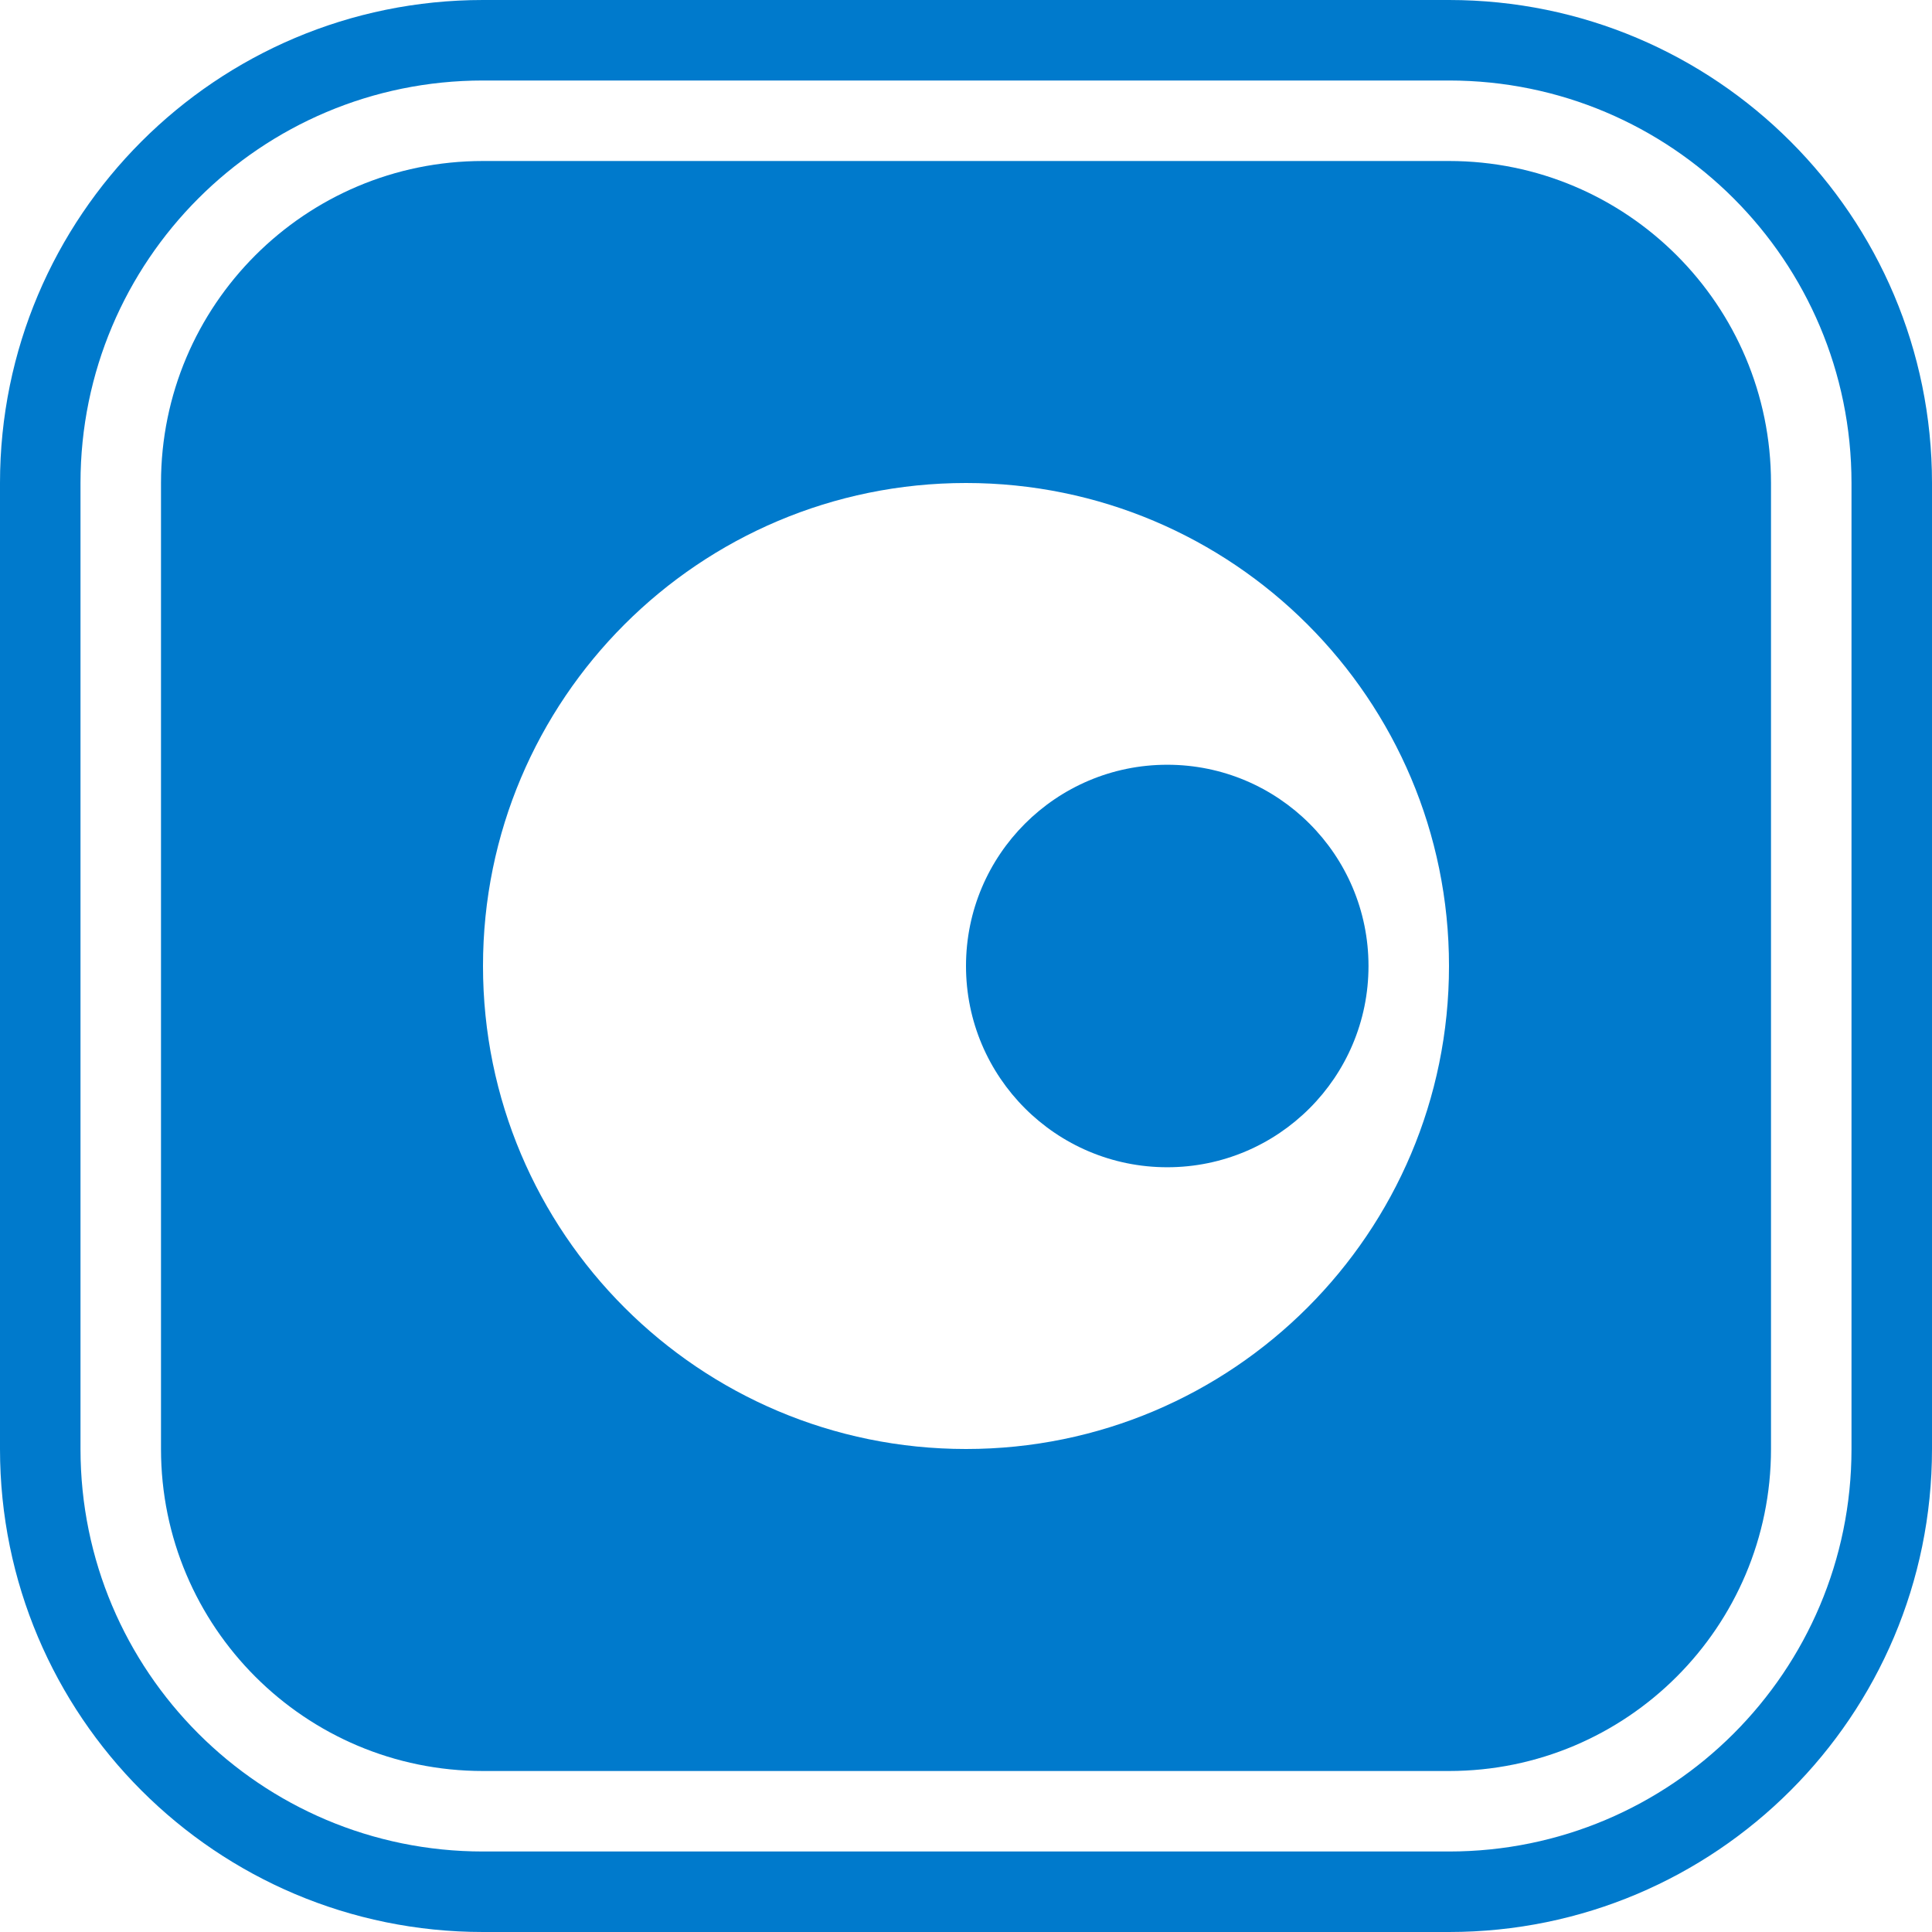
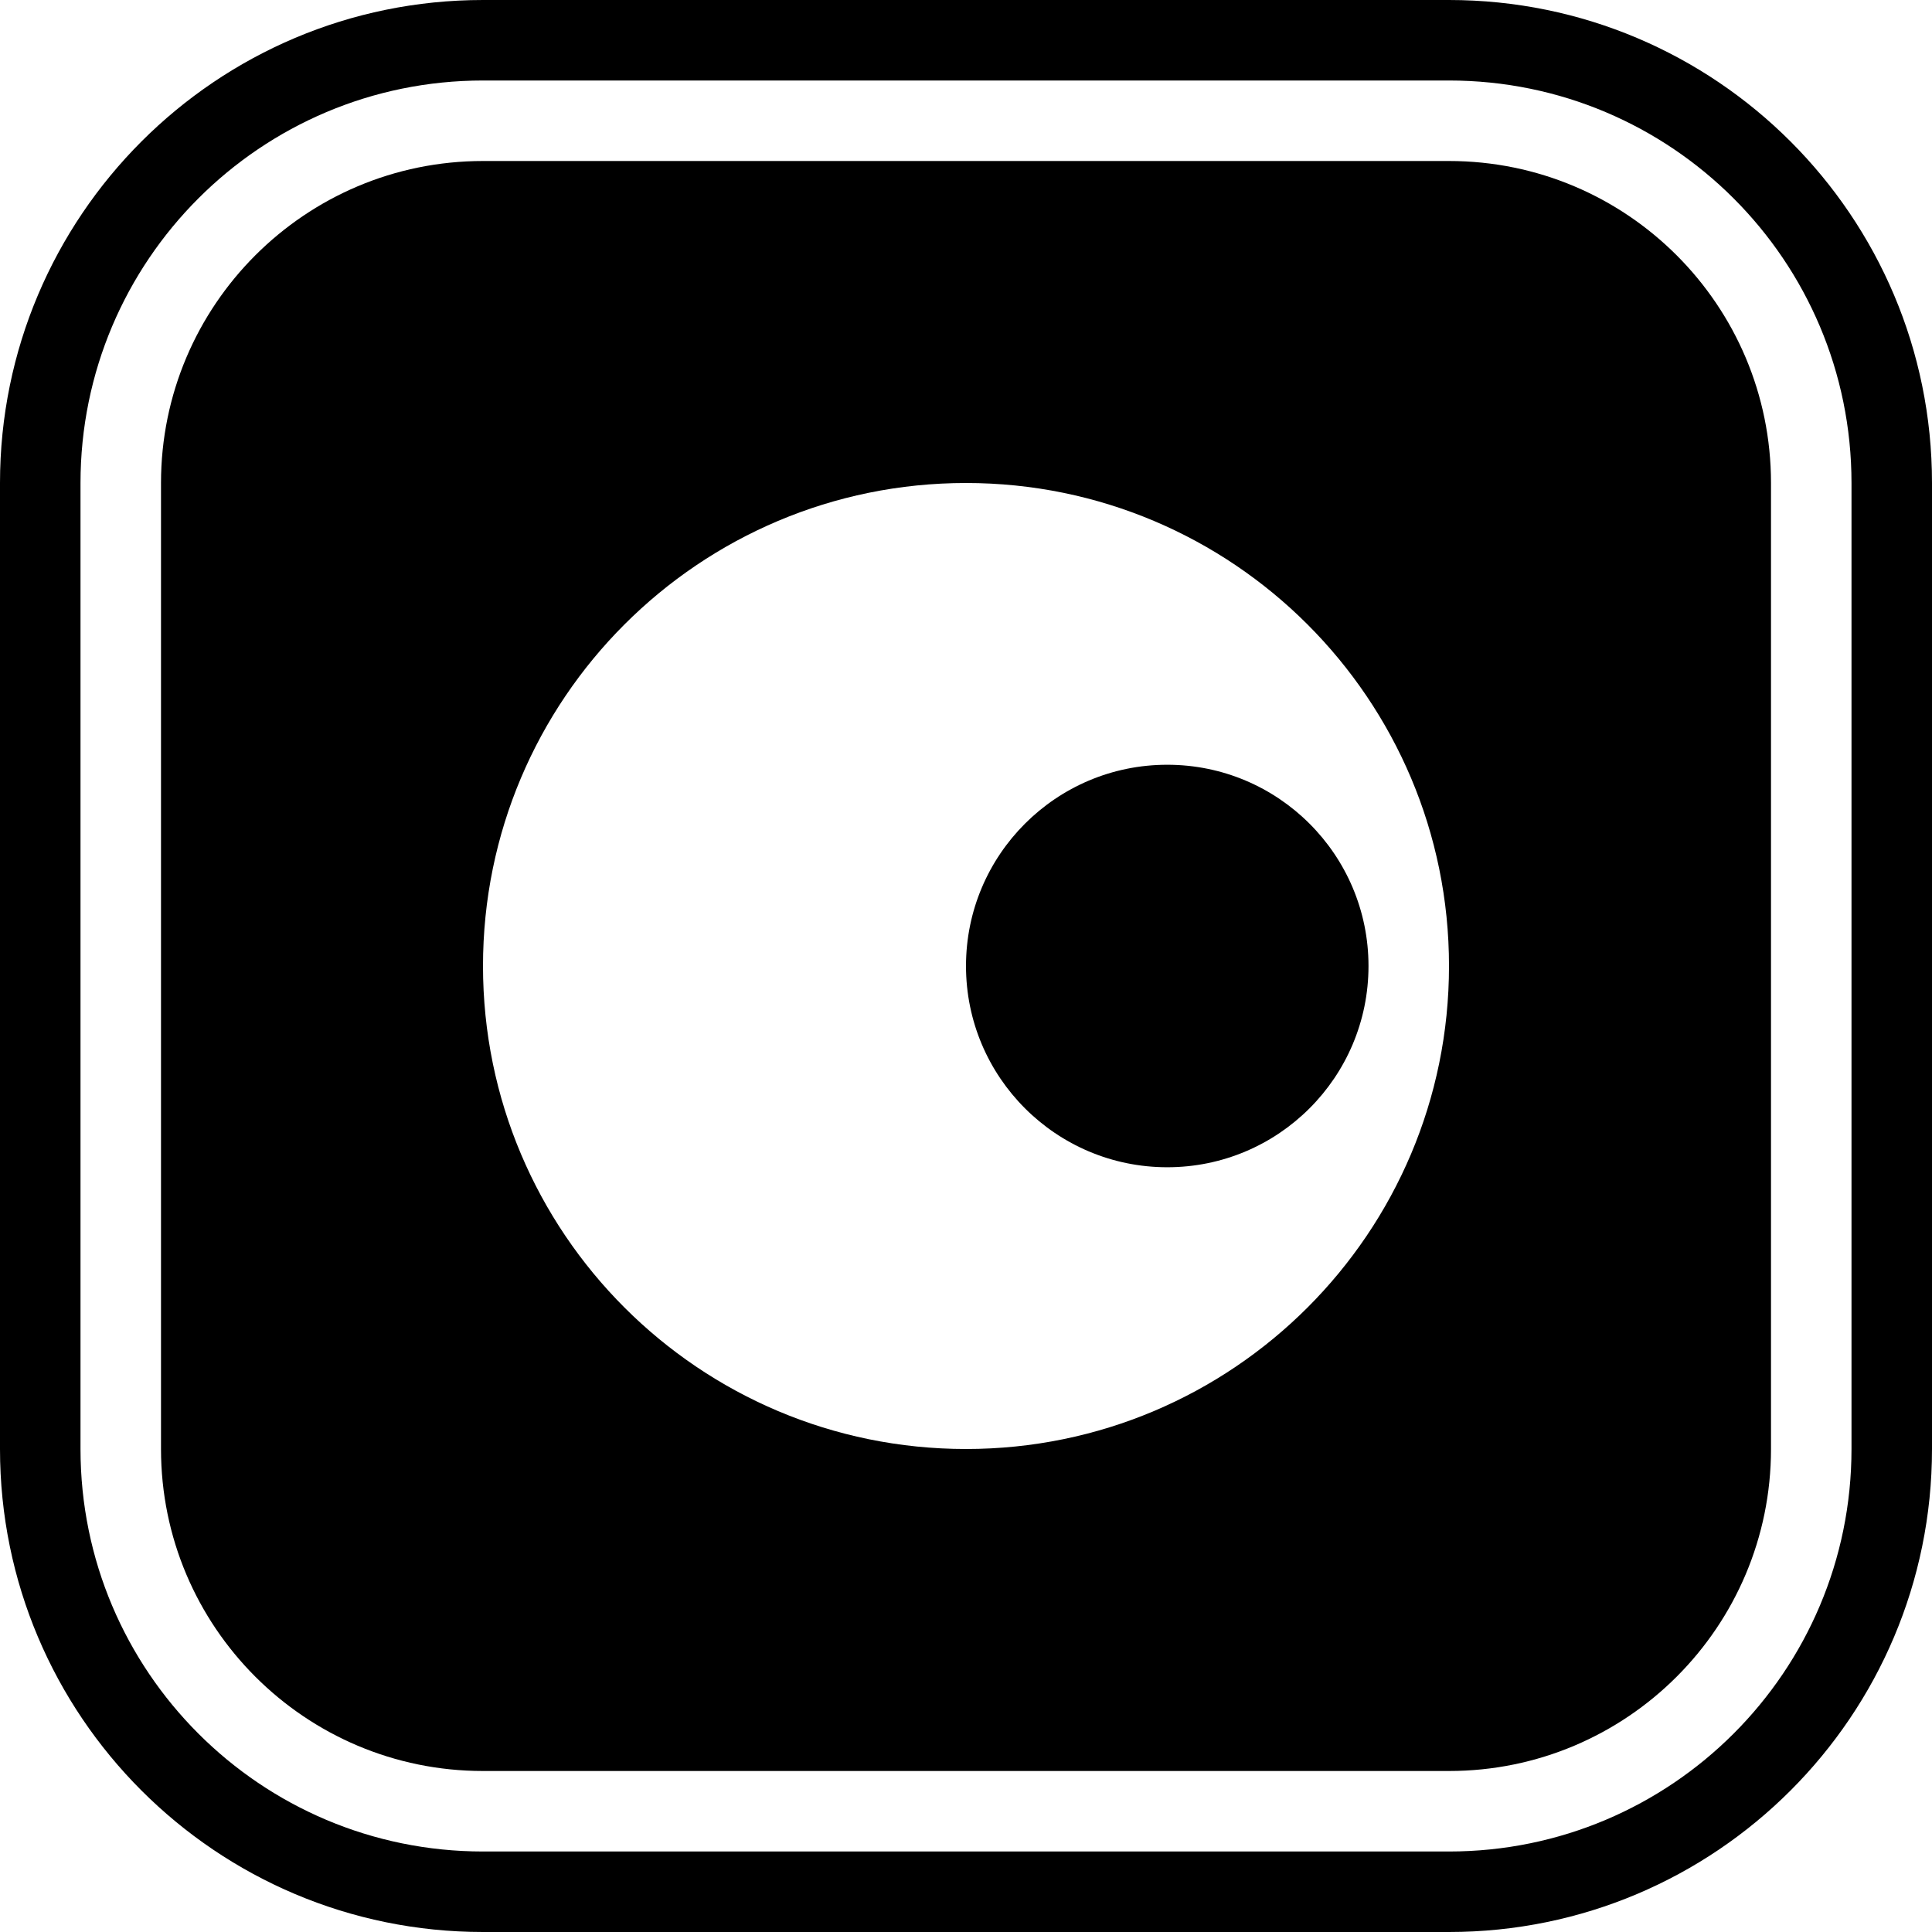
- <svg xmlns="http://www.w3.org/2000/svg" width="48" height="48" viewBox="0 0 48 48" fill="#007ACC">
+ <svg xmlns="http://www.w3.org/2000/svg" width="48" height="48" viewBox="0 0 48 48">
  <circle cx="29" cy="24" r="5" />
  <path fill-rule="evenodd" clip-rule="evenodd" d="M12 4C7.582 4 4 7.582 4 12V36C4 40.418 7.582 44 12 44H36C40.418 44 44 40.418 44 36V12C44 7.582 40.418 4 36 4H12ZM24 36C30.627 36 36 30.627 36 24C36 17.372 30.627 12 24 12C17.372 12 12 17.372 12 24C12 30.627 17.372 36 24 36Z" />
  <path fill-rule="evenodd" clip-rule="evenodd" d="M12 0C5.373 0 0 5.373 0 12V36C0 42.627 5.373 48 12 48H36C42.627 48 48 42.627 48 36V12C48 5.373 42.627 0 36 0H12ZM12 2C6.477 2 2 6.477 2 12V36C2 41.523 6.477 46 12 46H36C41.523 46 46 41.523 46 36V12C46 6.477 41.523 2 36 2H12Z" />
</svg>
